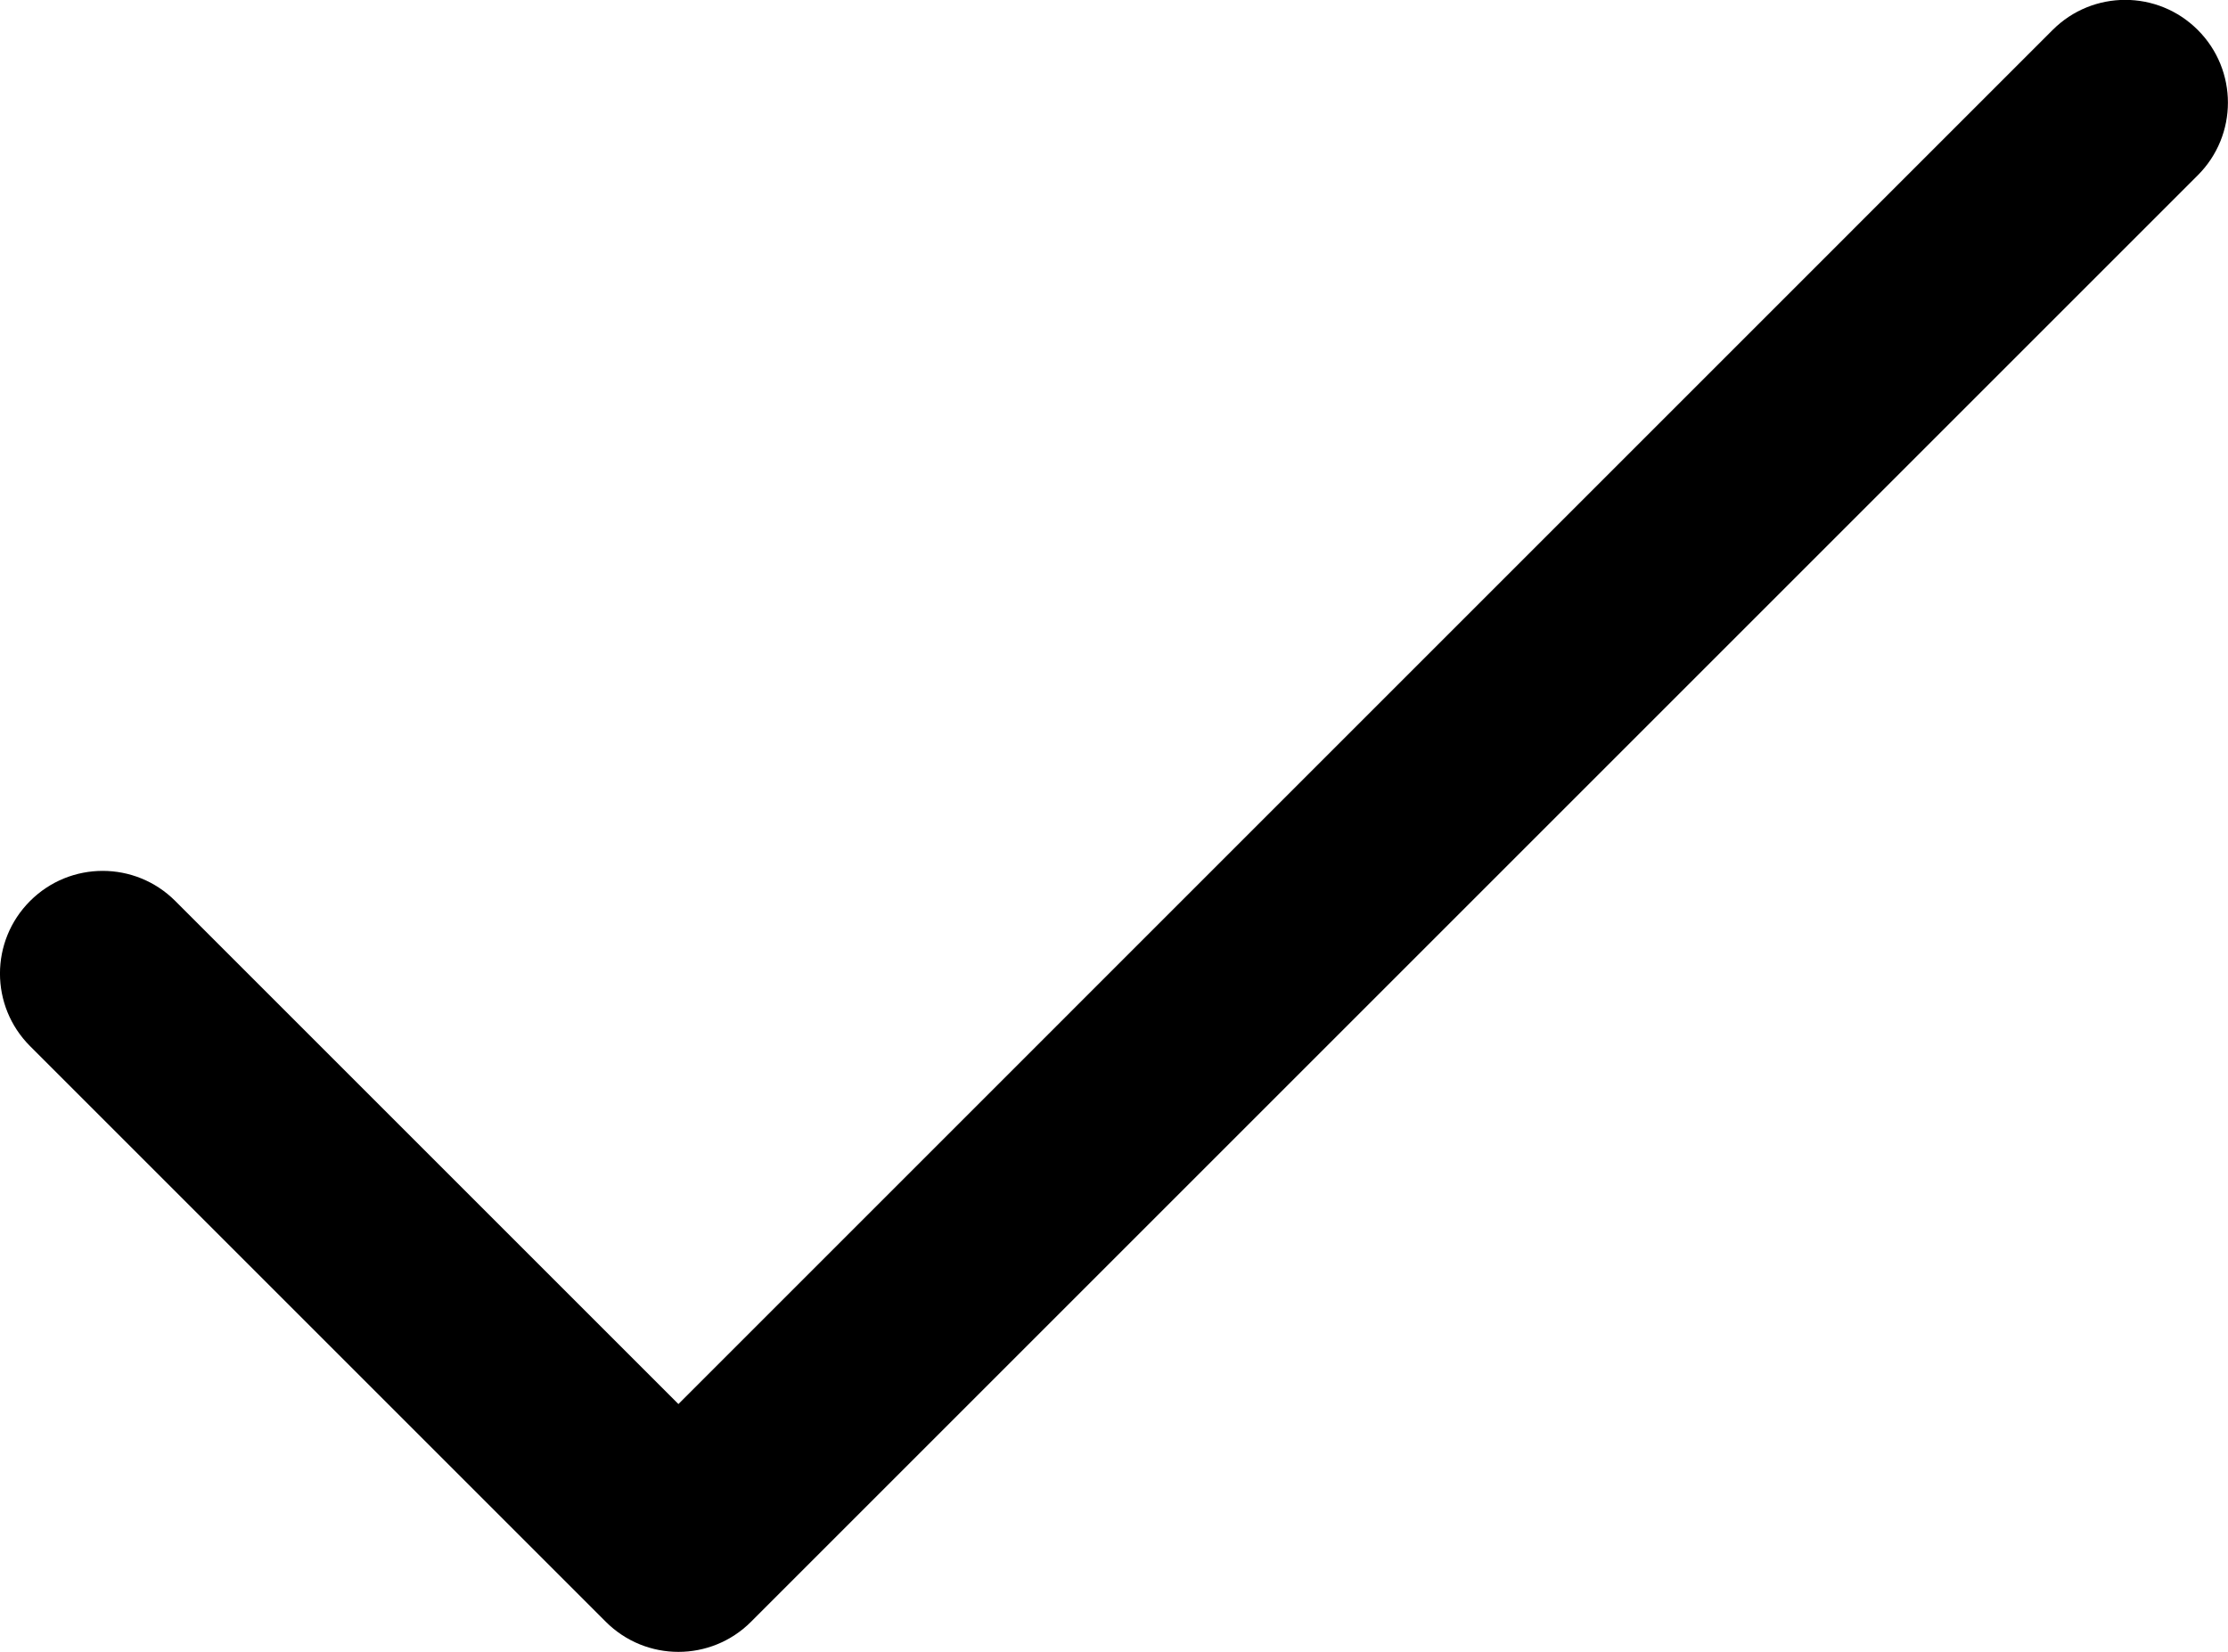
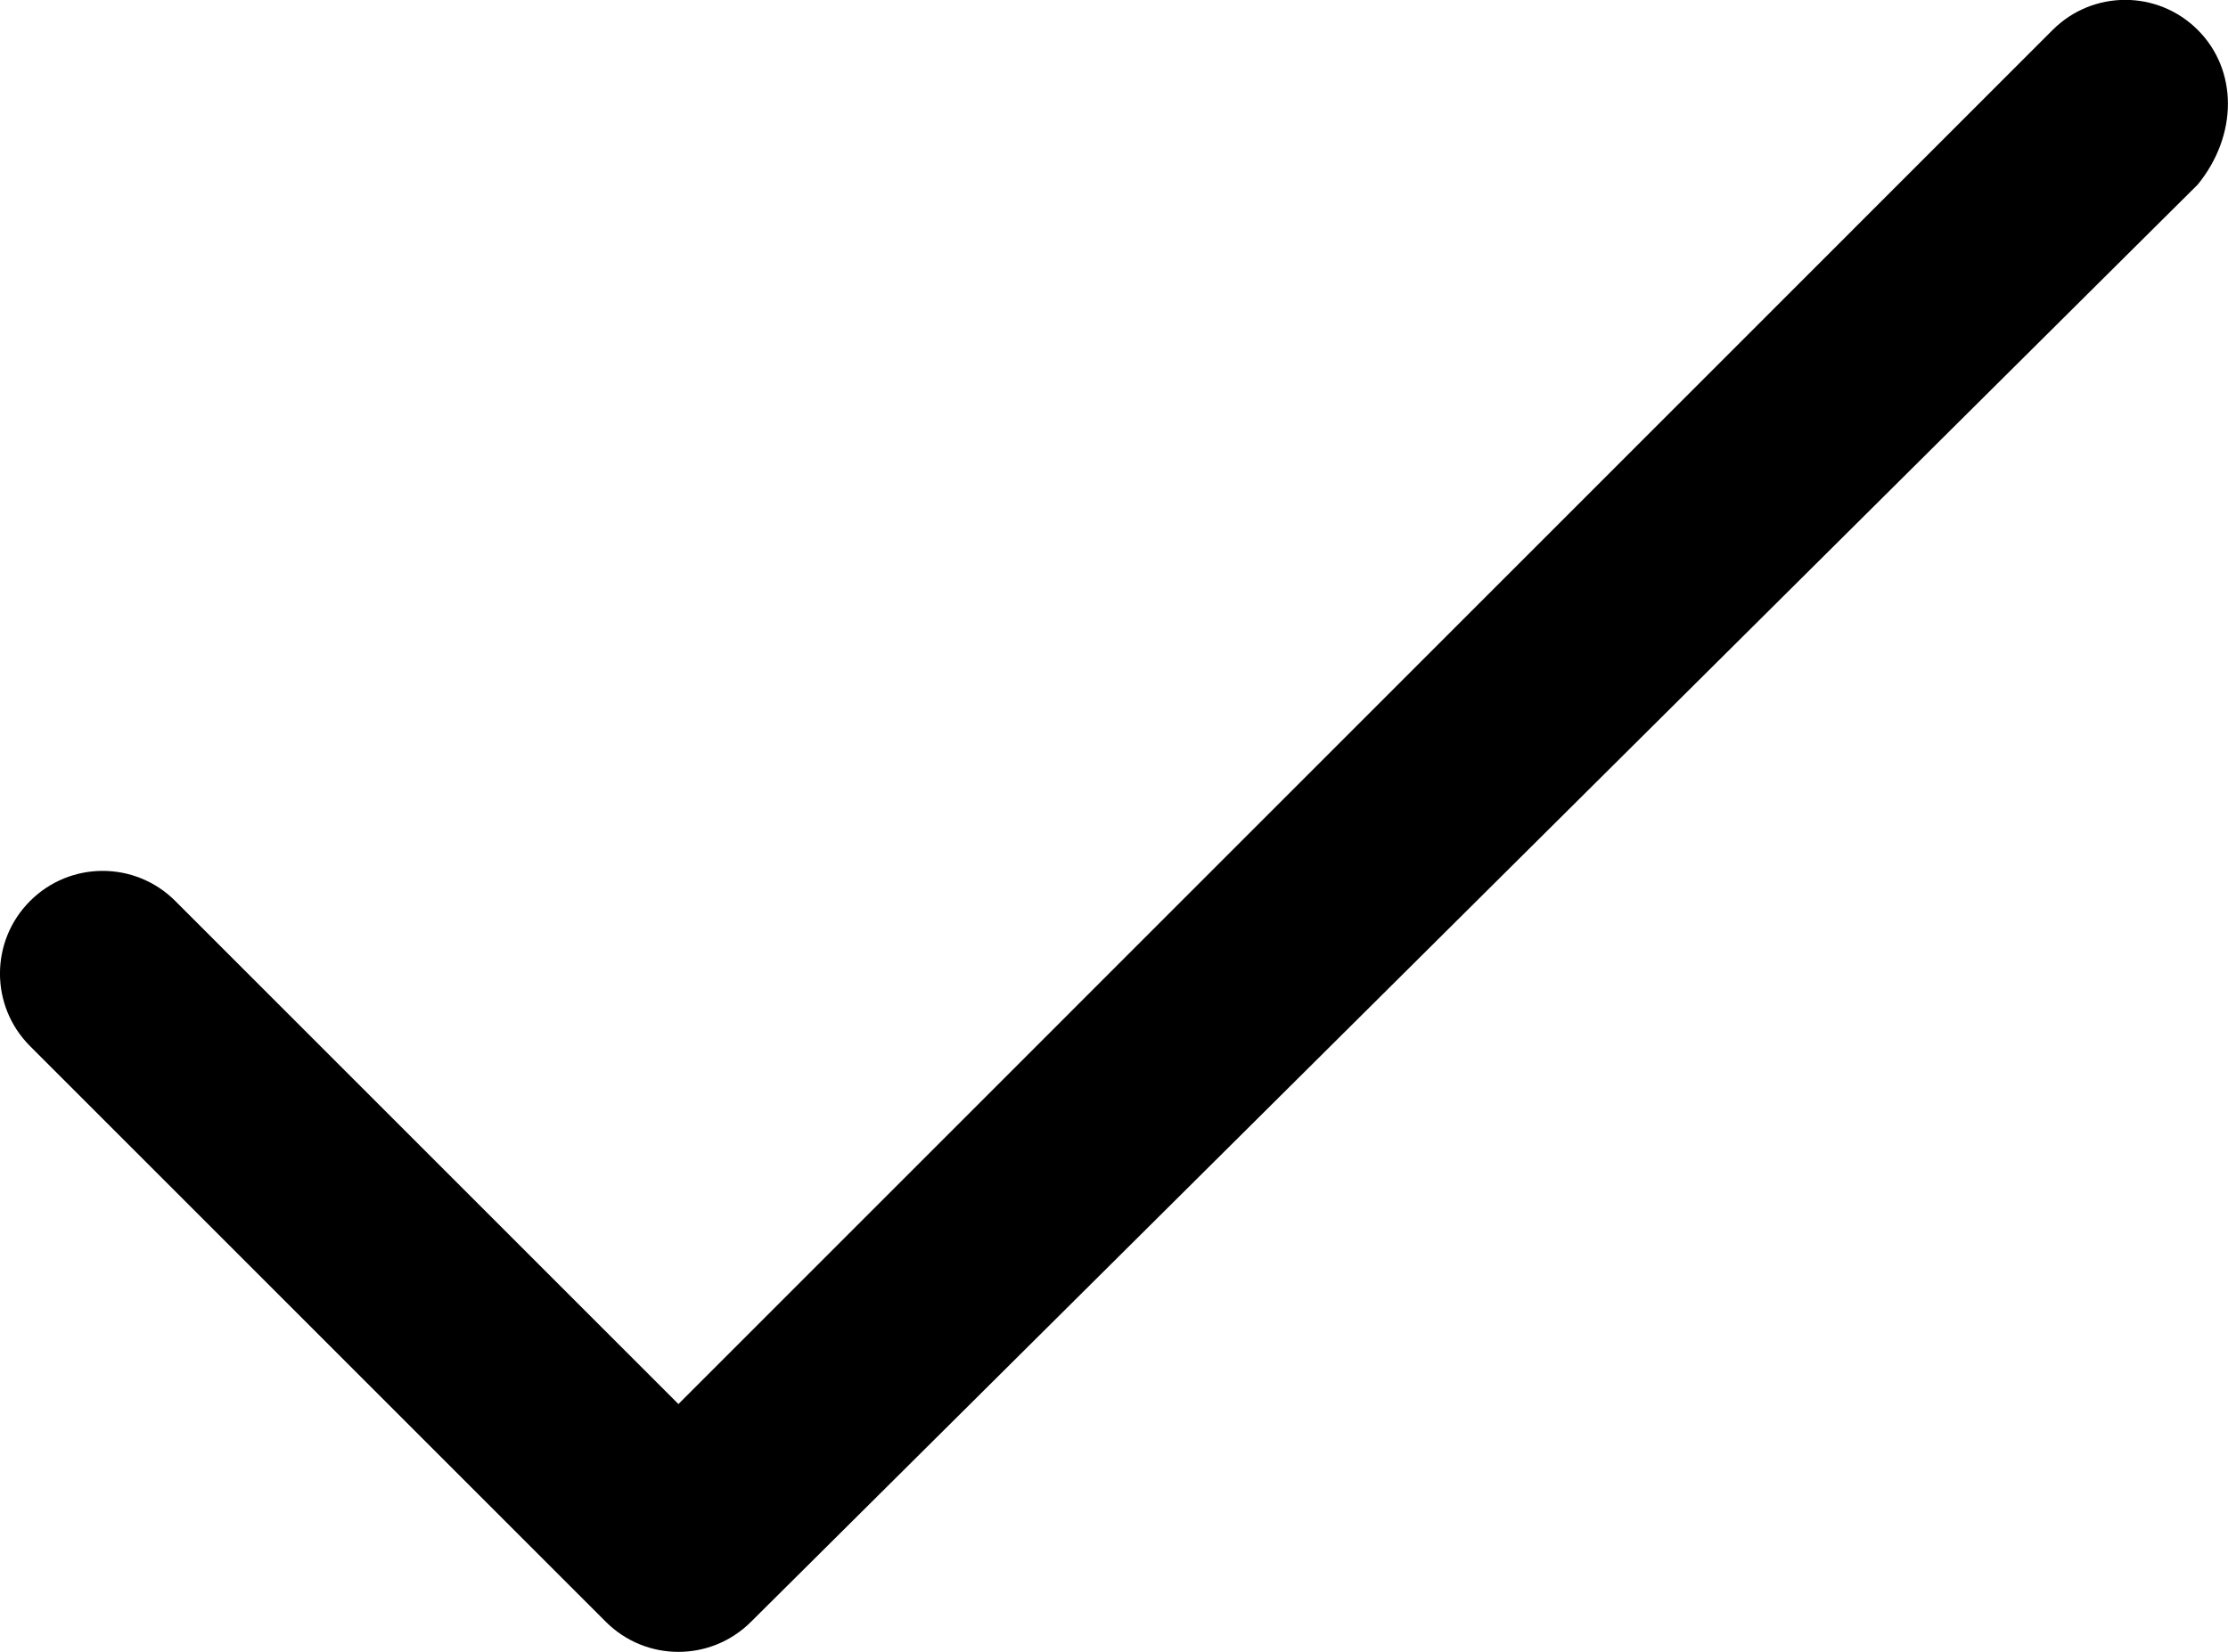
<svg xmlns="http://www.w3.org/2000/svg" version="1.0" id="Layer_1" x="0px" y="0px" width="21.698px" height="16.09px" viewBox="-82.357 4.875 21.698 16.09" enable-background="new -82.357 4.875 21.698 16.09" xml:space="preserve">
-   <path d="M-60.953,5.167c-0.391-0.391-1.023-0.391-1.414,0L-75.75,18.551l-4.9-4.9c-0.391-0.391-1.023-0.391-1.414,0  s-0.391,1.023,0,1.414l5.607,5.607c0.195,0.195,0.451,0.293,0.707,0.293s0.512-0.098,0.707-0.293l14.09-14.09  C-60.562,6.191-60.562,5.558-60.953,5.167z" />
+   <path d="M-60.953,5.167c-0.391-0.391-1.023-0.391-1.414,0L-75.75,18.551l-4.9-4.9c-0.391-0.391-1.023-0.391-1.414,0 s-0.391,1.023,0,1.414l5.607,5.607c0.195,0.195,0.451,0.293,0.707,0.293s0.512-0.098,0.707-0.293l14.09-14.0 C-60.562,6.191-60.562,5.558-60.953,5.167z" />
</svg>
